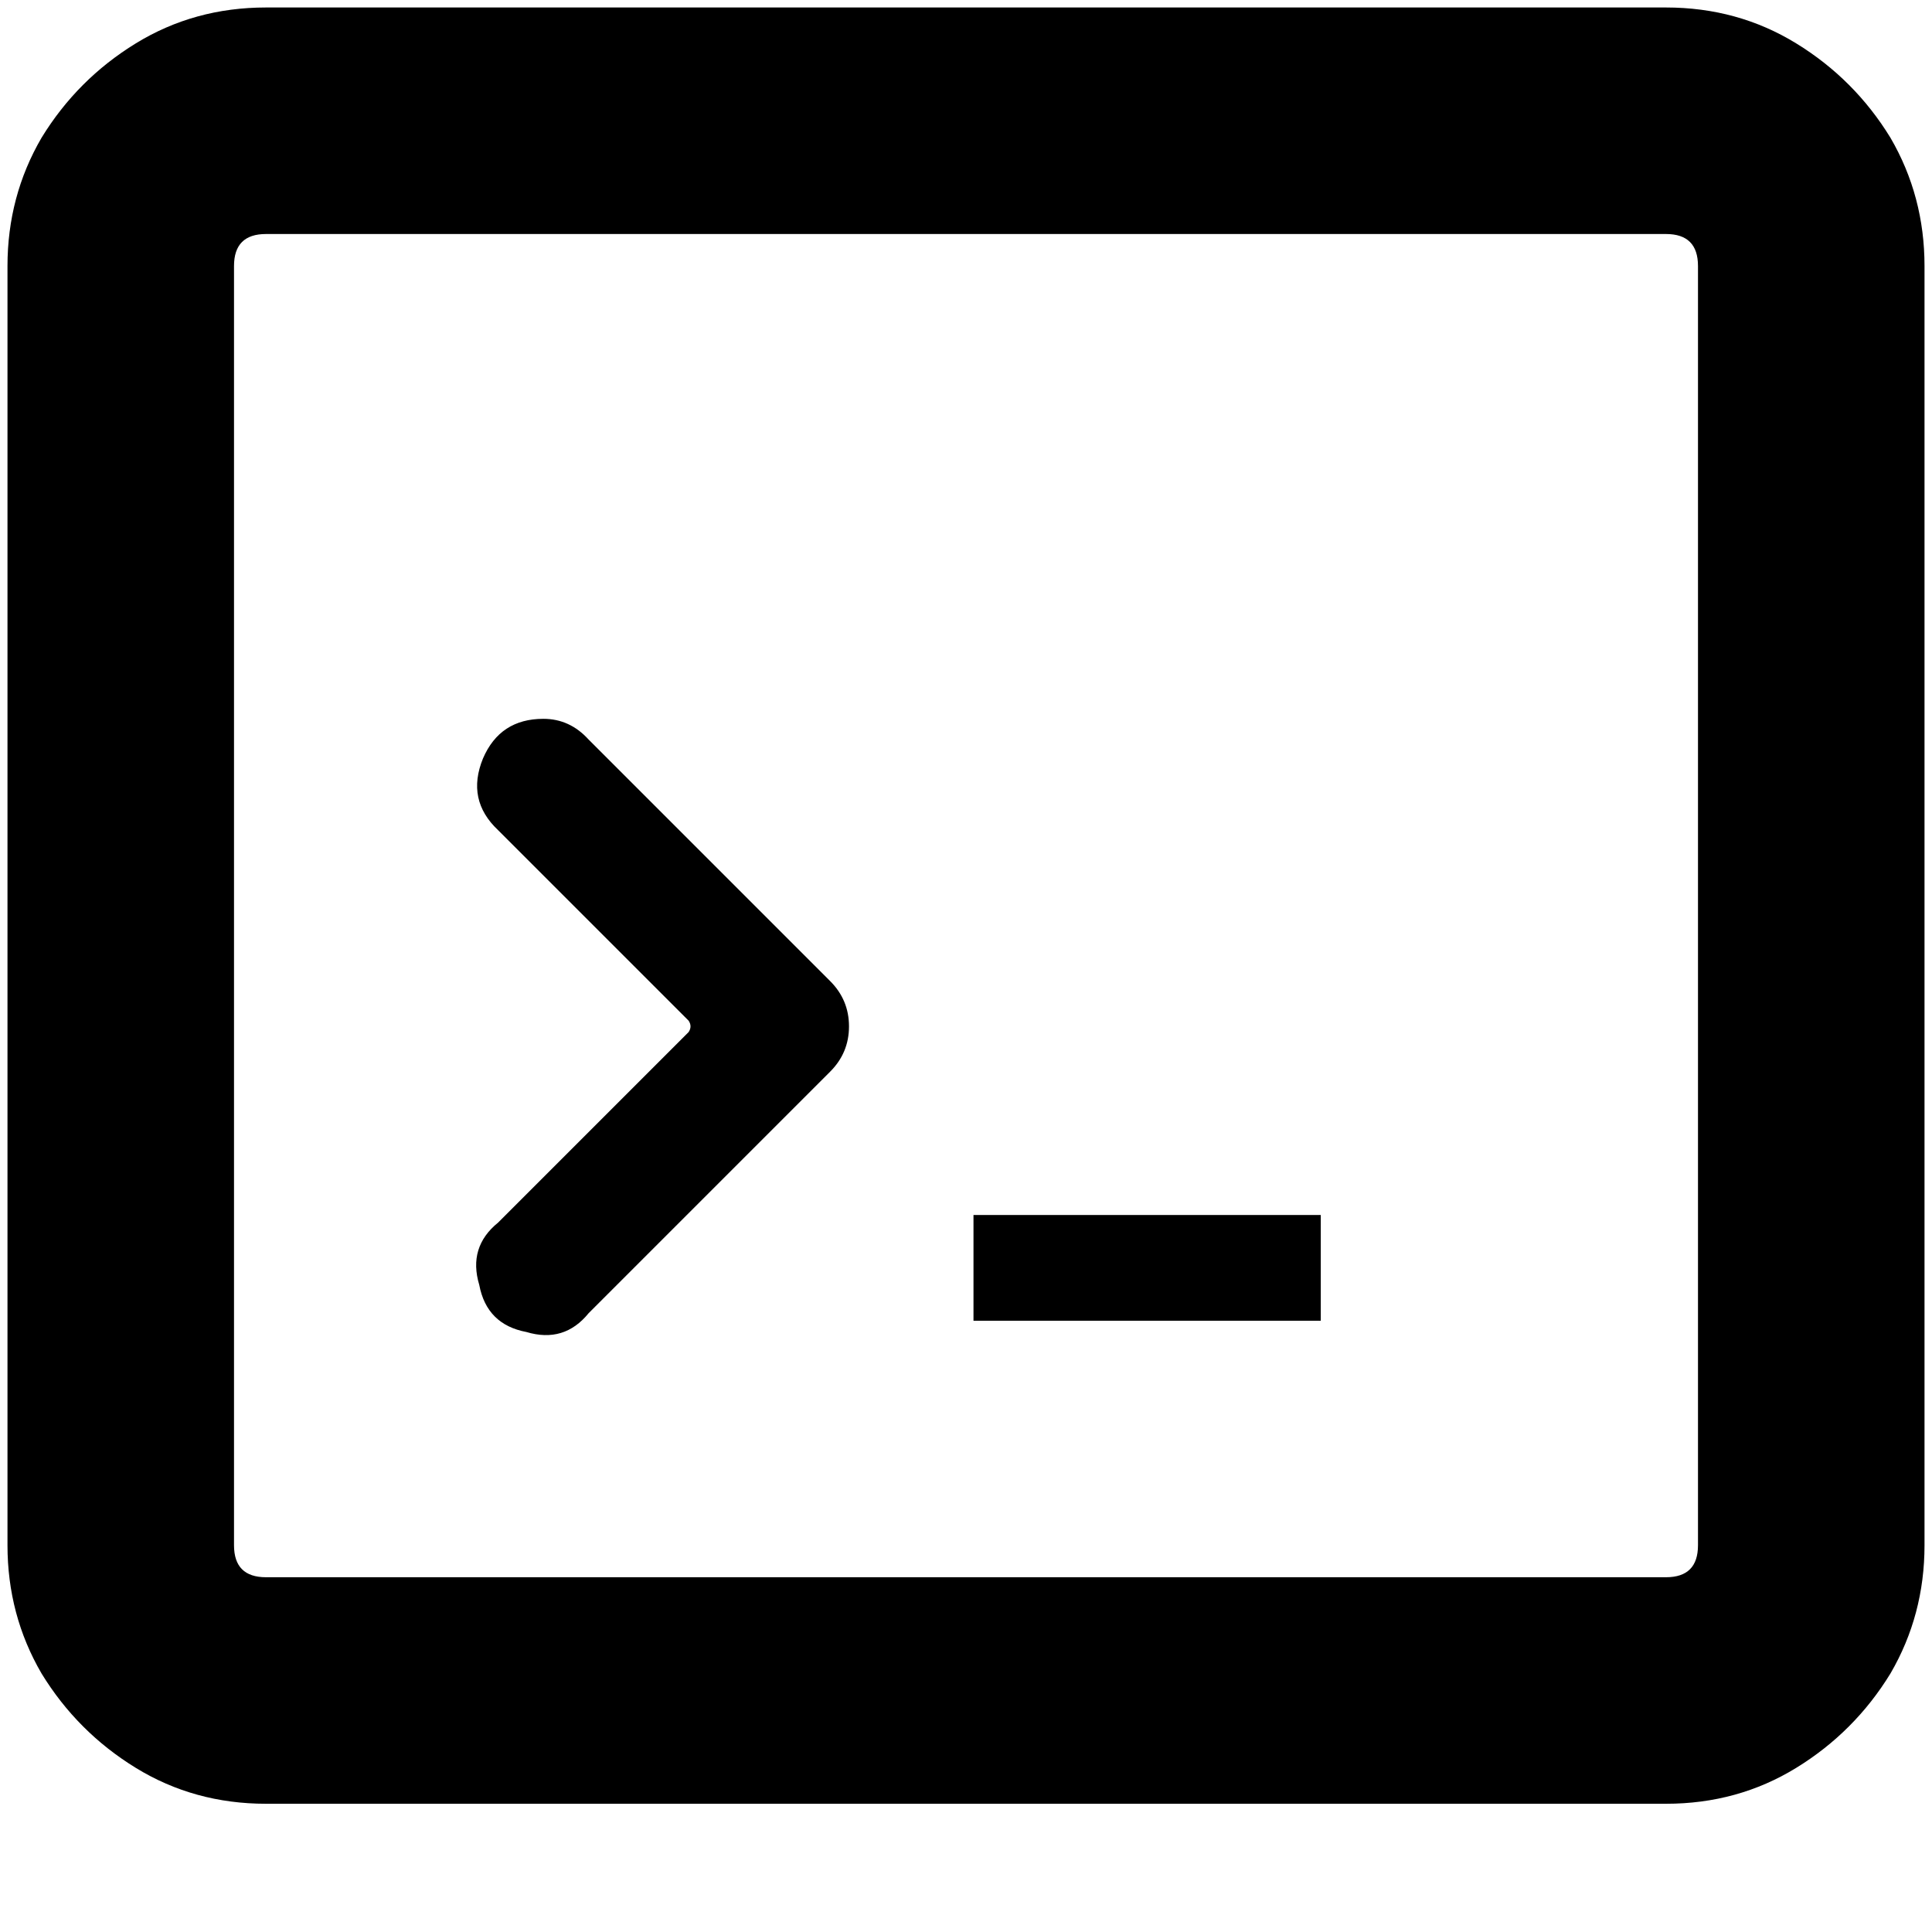
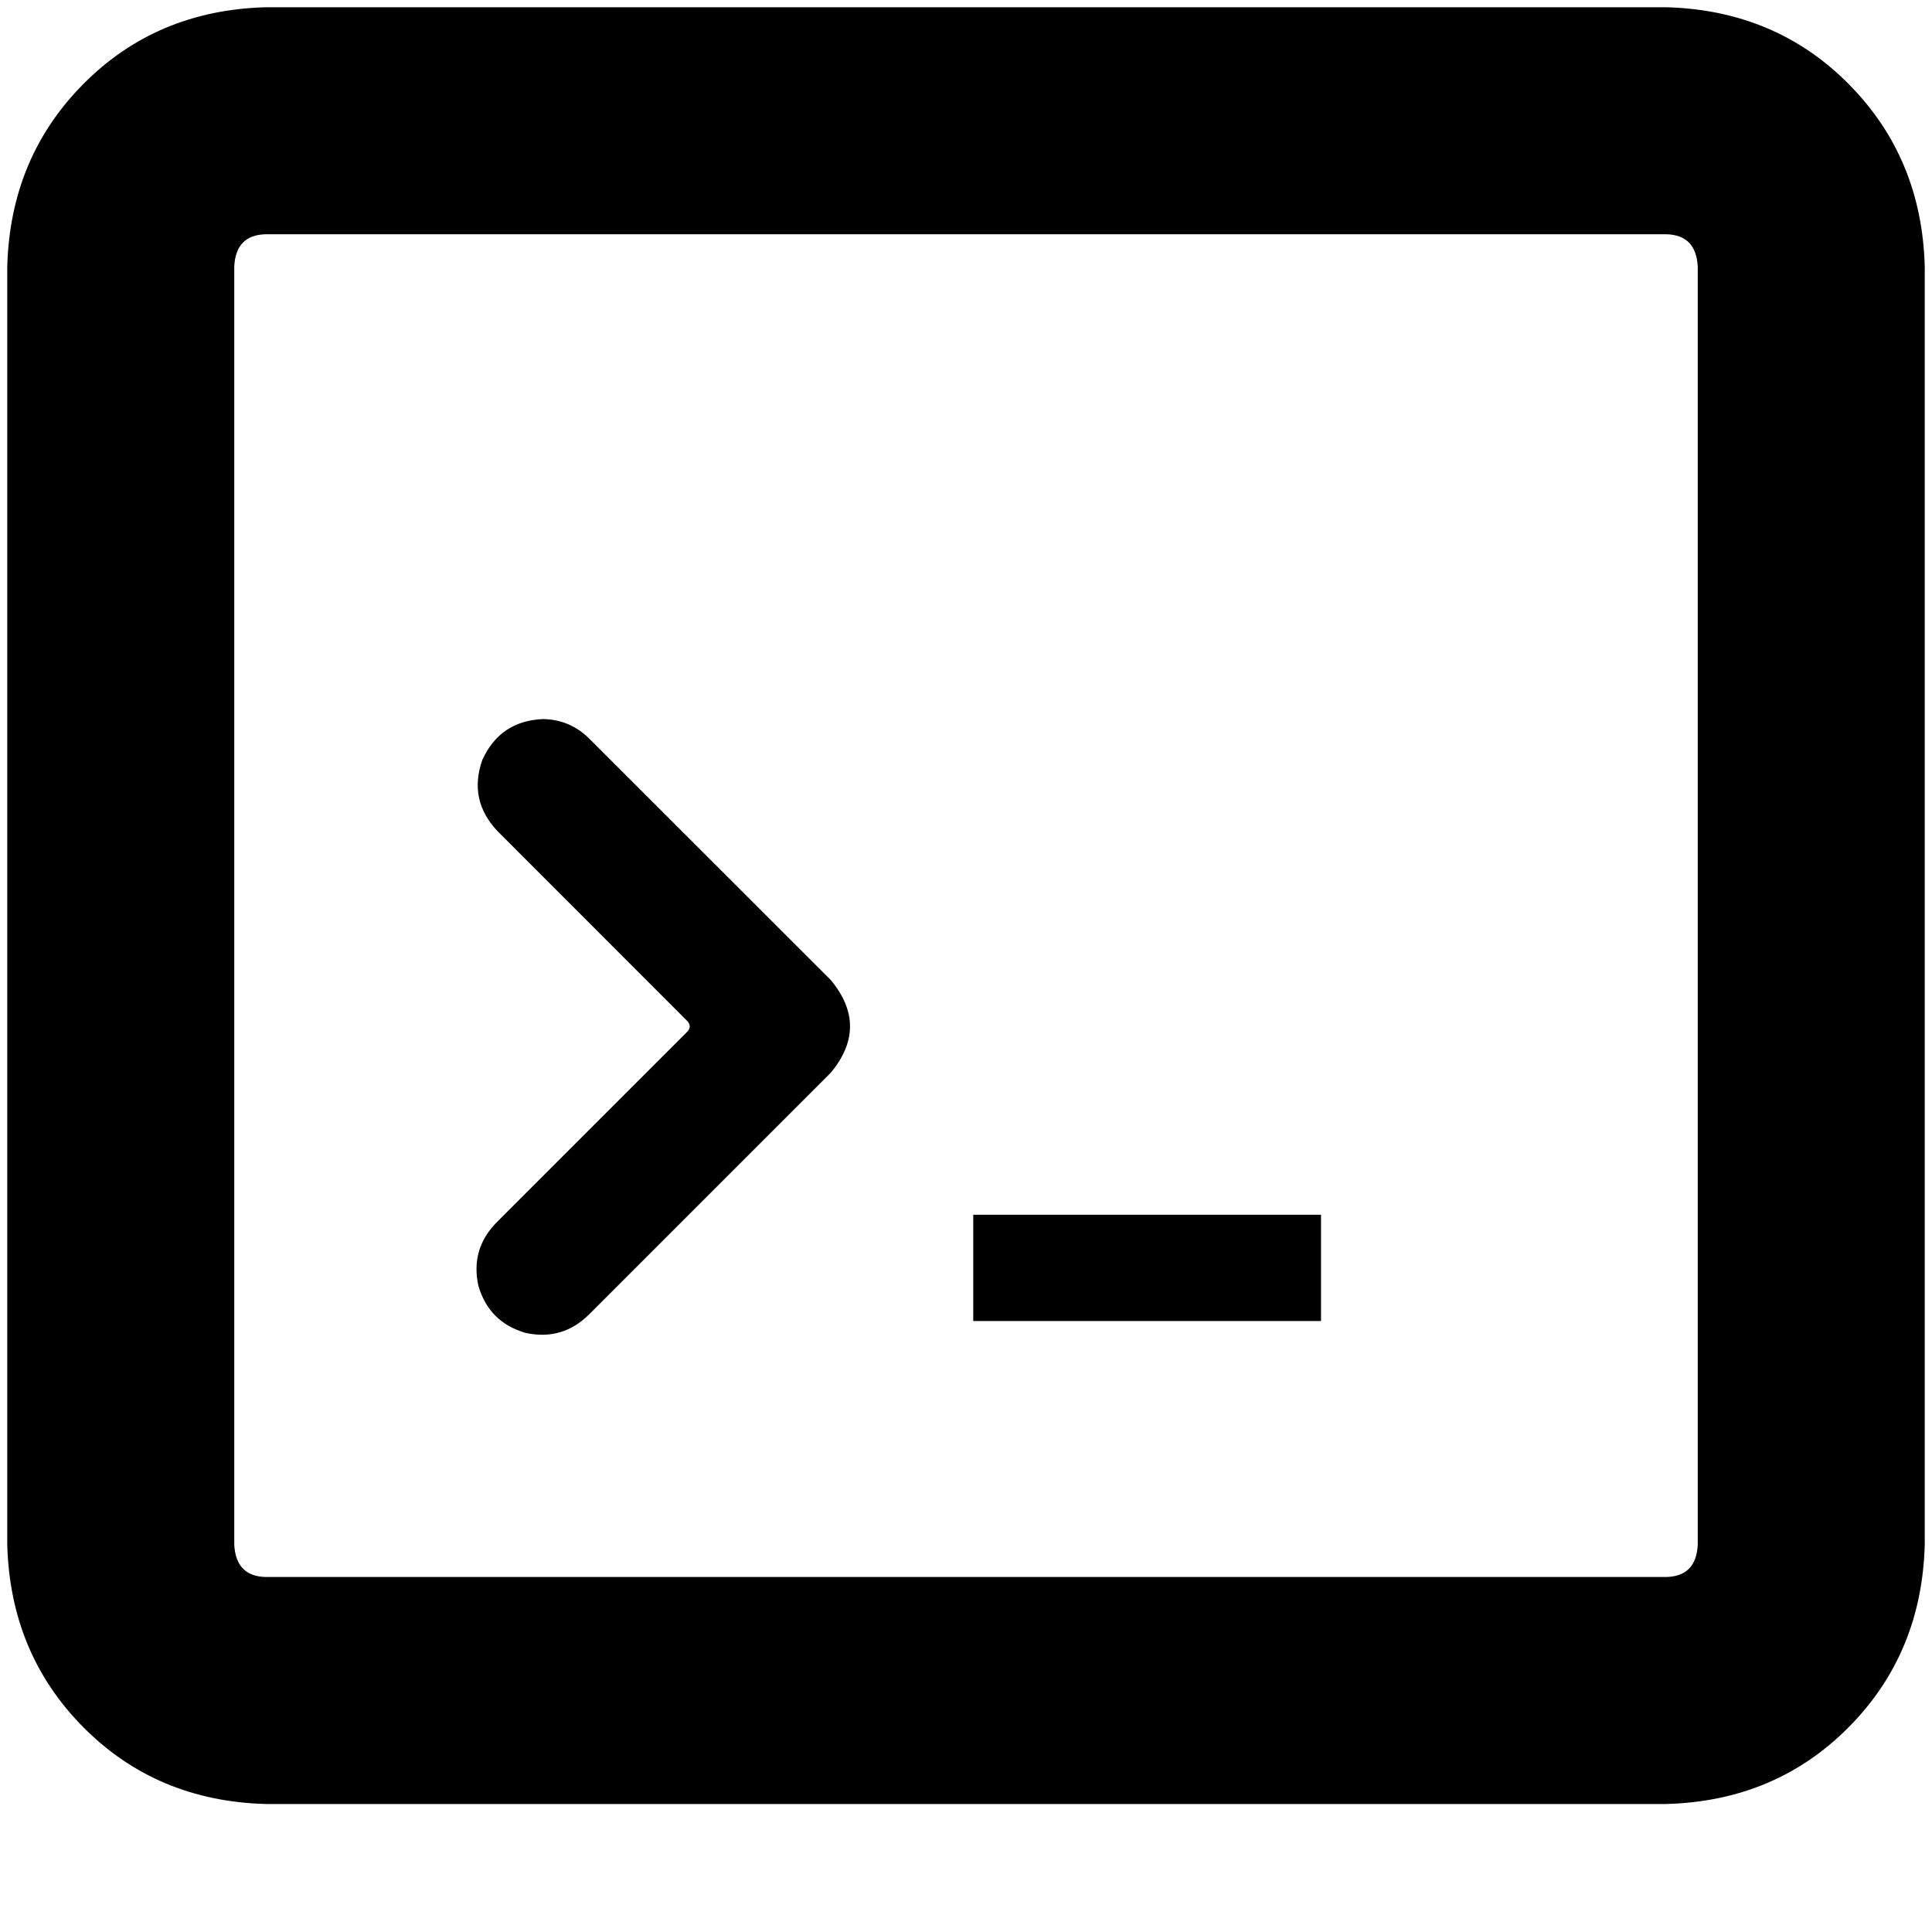
<svg xmlns="http://www.w3.org/2000/svg" viewBox="0 0 16 16" width="16" height="16">
-   <path fill="currentColor" d="M2.203 0.062H13.797Q14.391 0.062 14.875 0.359Q15.359 0.656 15.656 1.141Q15.938 1.625 15.938 2.203V12.797Q15.938 13.375 15.656 13.859Q15.359 14.344 14.875 14.641Q14.391 14.938 13.797 14.938H2.203Q1.609 14.938 1.125 14.641Q0.641 14.344 0.344 13.859Q0.062 13.375 0.062 12.797V2.203Q0.062 1.625 0.344 1.141Q0.641 0.656 1.125 0.359Q1.609 0.062 2.203 0.062ZM2.203 1.938Q1.938 1.938 1.938 2.203V12.797Q1.938 13.062 2.203 13.062H13.797Q14.062 13.062 14.062 12.797V2.203Q14.062 1.938 13.797 1.938ZM4.5 5.953Q4.719 5.953 4.875 6.125Q4.875 6.125 4.875 6.125L6.875 8.125Q7.031 8.281 7.031 8.5Q7.031 8.719 6.875 8.875L4.875 10.875Q4.875 10.875 4.875 10.875Q4.672 11.125 4.359 11.031Q4.359 11.031 4.359 11.031Q4.031 10.969 3.969 10.641Q3.969 10.641 3.969 10.641Q3.875 10.328 4.125 10.125Q4.125 10.125 4.125 10.125L5.703 8.547Q5.734 8.5 5.703 8.453L4.125 6.875Q4.125 6.875 4.125 6.875Q3.859 6.625 4.0 6.281Q4.141 5.953 4.5 5.953ZM10.938 10.938H8.062V10.062H10.938Z" />
+   <path fill="currentColor" d="M0.06 12.789Q0.06 7.5 0.06 2.211L0.06 2.209Q0.084 1.307 0.69 0.696Q1.295 0.085 2.2 0.06L2.202 0.06Q8 0.06 13.798 0.06L13.8 0.06Q14.704 0.085 15.31 0.696Q15.916 1.307 15.94 2.209L15.94 2.211Q15.94 7.5 15.94 12.789L15.94 12.791Q15.916 13.693 15.31 14.304Q14.704 14.915 13.8 14.94L13.798 14.94Q8 14.94 2.202 14.94L2.2 14.94Q1.296 14.915 0.69 14.304Q0.084 13.693 0.06 12.791L0.06 12.789ZM1.94 12.791Q1.94 12.792 1.94 12.793Q1.954 13.054 2.2 13.06L13.8 13.06Q14.047 13.054 14.06 12.793Q14.06 12.792 14.06 12.791L14.06 2.209Q14.06 2.208 14.06 2.207Q14.046 1.946 13.8 1.94L2.2 1.94Q1.953 1.946 1.94 2.207Q1.94 2.208 1.94 2.209L1.94 12.791ZM3.961 10.647L3.962 10.651Q3.962 10.65 3.962 10.649Q3.962 10.648 3.961 10.647ZM3.962 10.649Q3.894 10.341 4.118 10.118L5.694 8.542Q5.73 8.5 5.694 8.458L4.119 6.882Q3.877 6.625 3.995 6.292Q4.142 5.971 4.495 5.955Q4.721 5.958 4.882 6.119L6.88 8.116Q7.199 8.5 6.88 8.884L4.882 10.882Q4.659 11.106 4.351 11.038Q4.05 10.95 3.962 10.649ZM3.994 6.294Q3.995 6.293 3.995 6.292Q3.996 6.291 3.996 6.289L3.994 6.294ZM4.118 6.882L4.12 6.883Q4.119 6.883 4.119 6.882L4.118 6.882ZM4.349 11.038L4.353 11.039Q4.352 11.038 4.351 11.038Q4.35 11.038 4.349 11.038ZM4.493 5.955Q4.494 5.955 4.495 5.955Q4.496 5.955 4.497 5.955L4.493 5.955ZM6.878 8.886L6.882 8.882L6.88 8.884Q6.879 8.885 6.878 8.886ZM6.878 8.114Q6.879 8.115 6.88 8.116L6.882 8.118L6.878 8.114ZM8.06 10.94L8.06 10.06L10.94 10.06L10.94 10.94L8.06 10.94Z" />
</svg>
